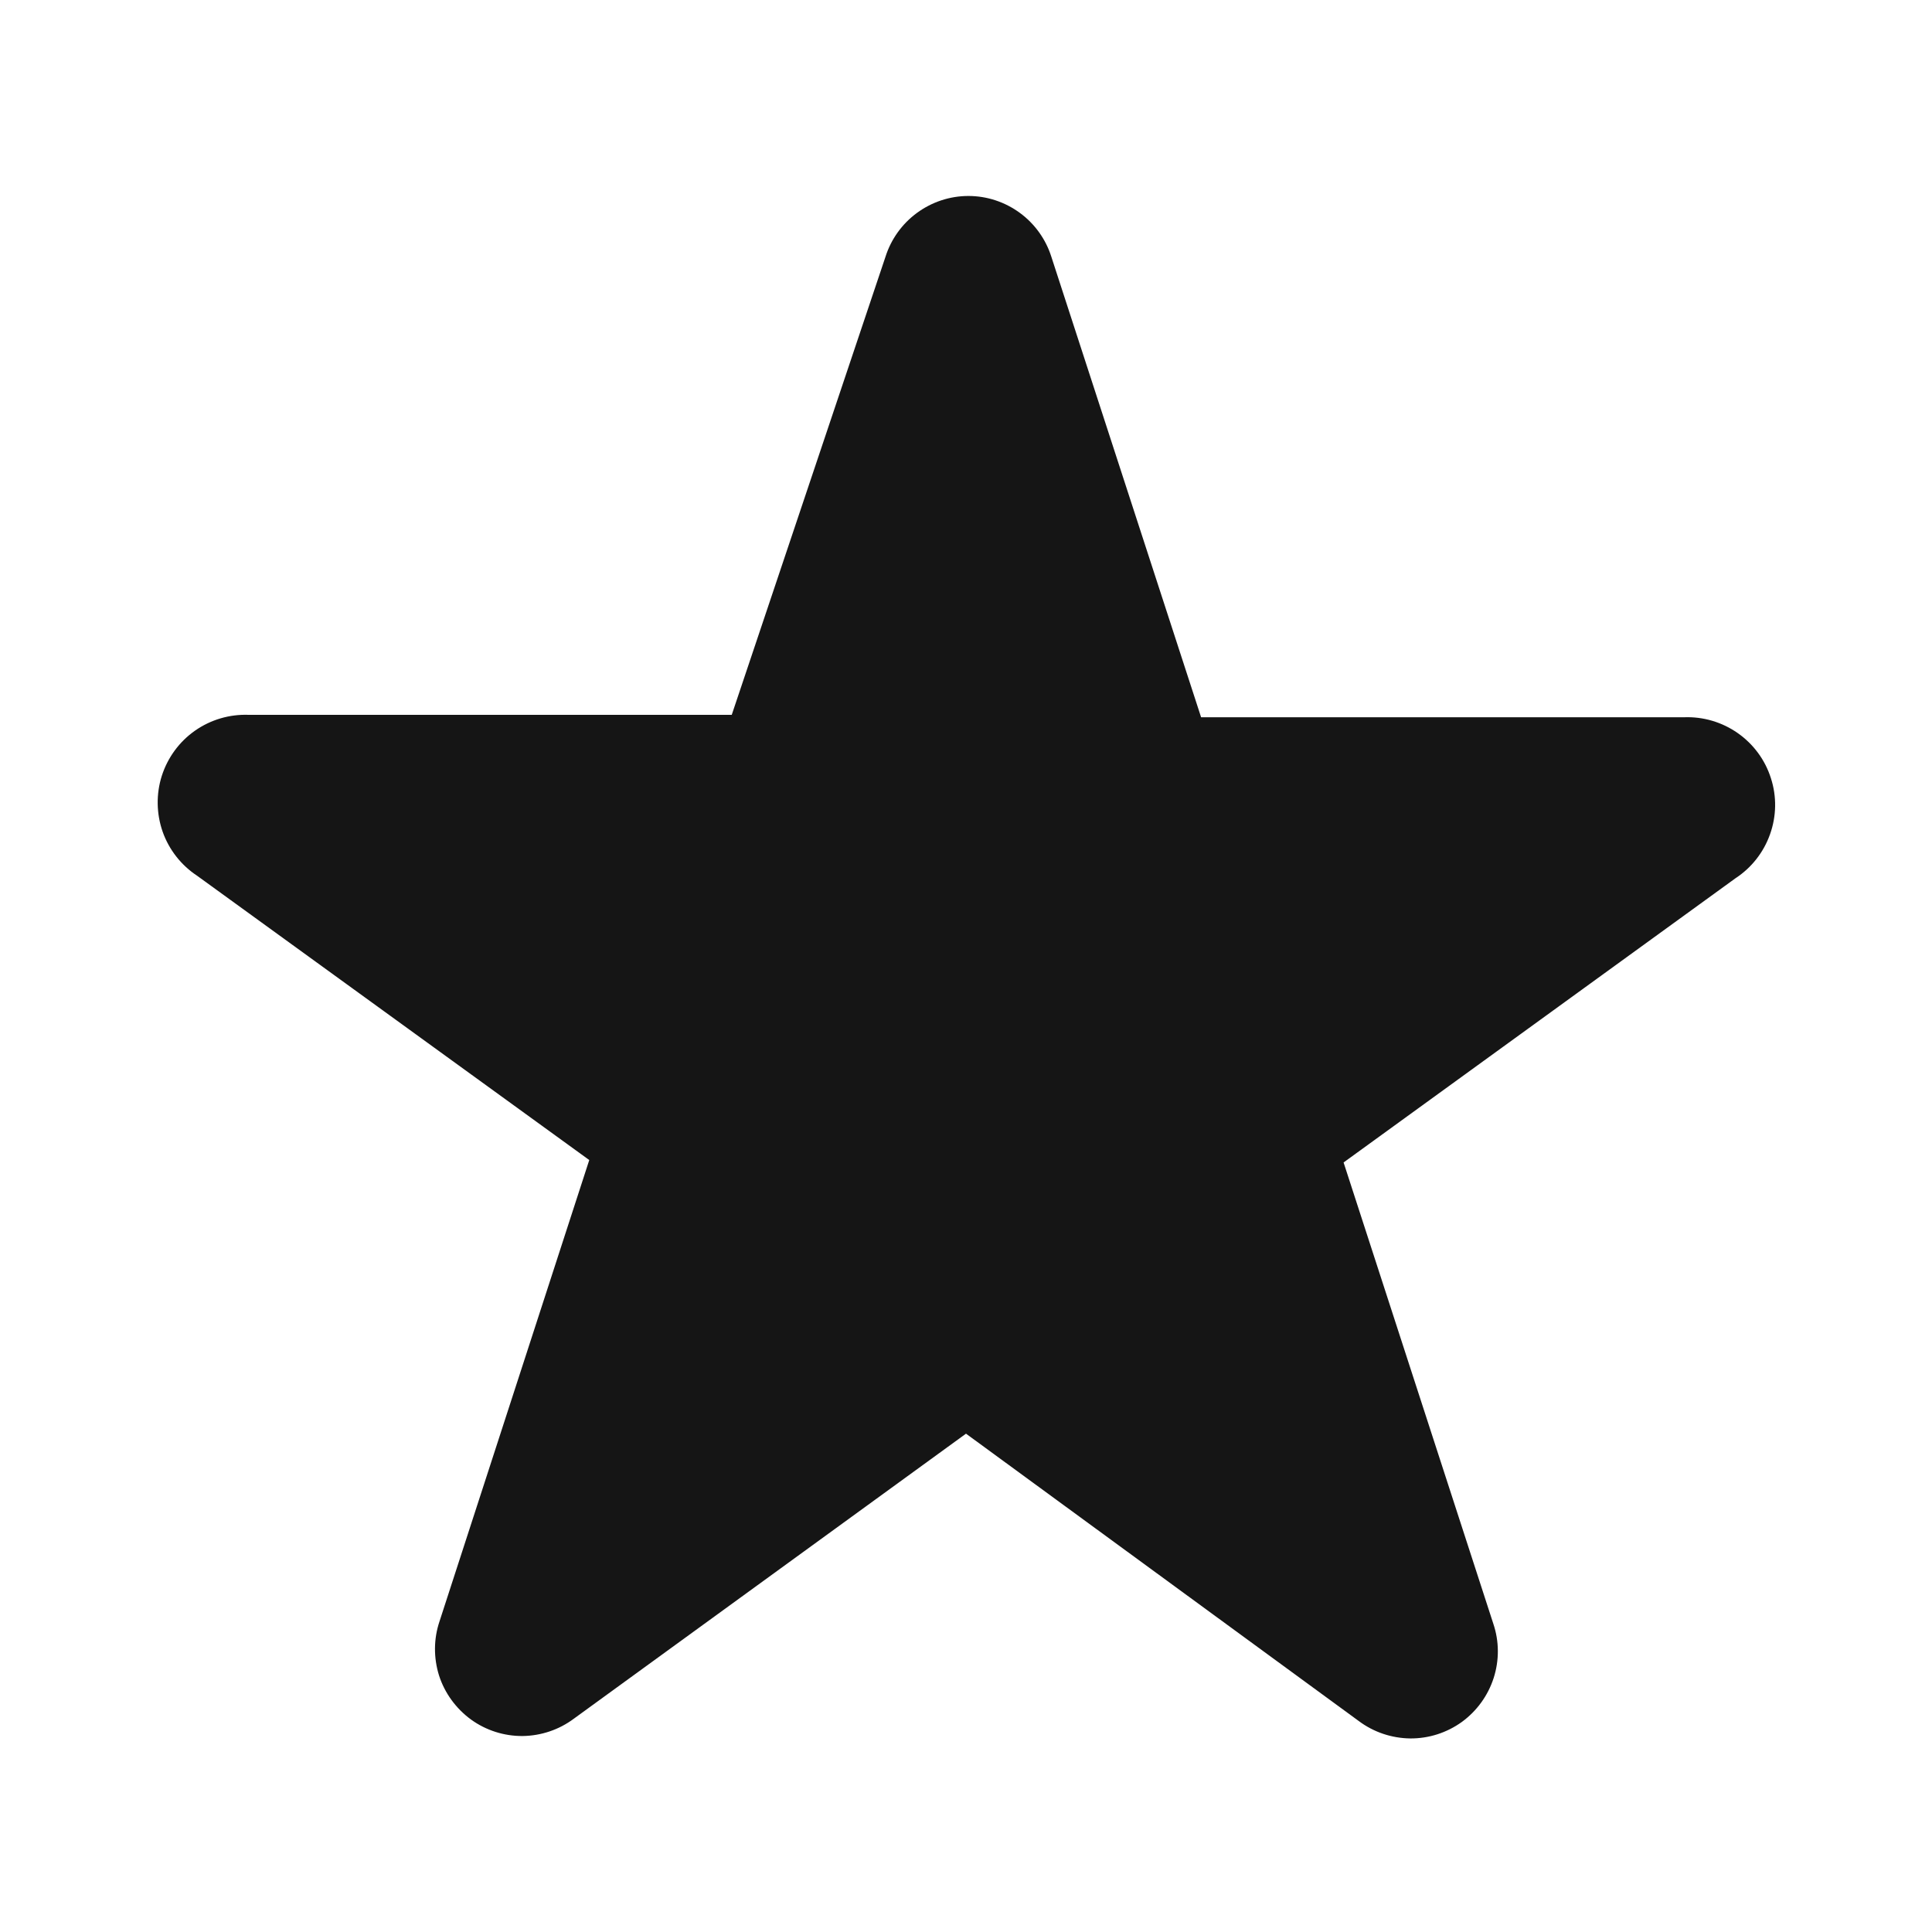
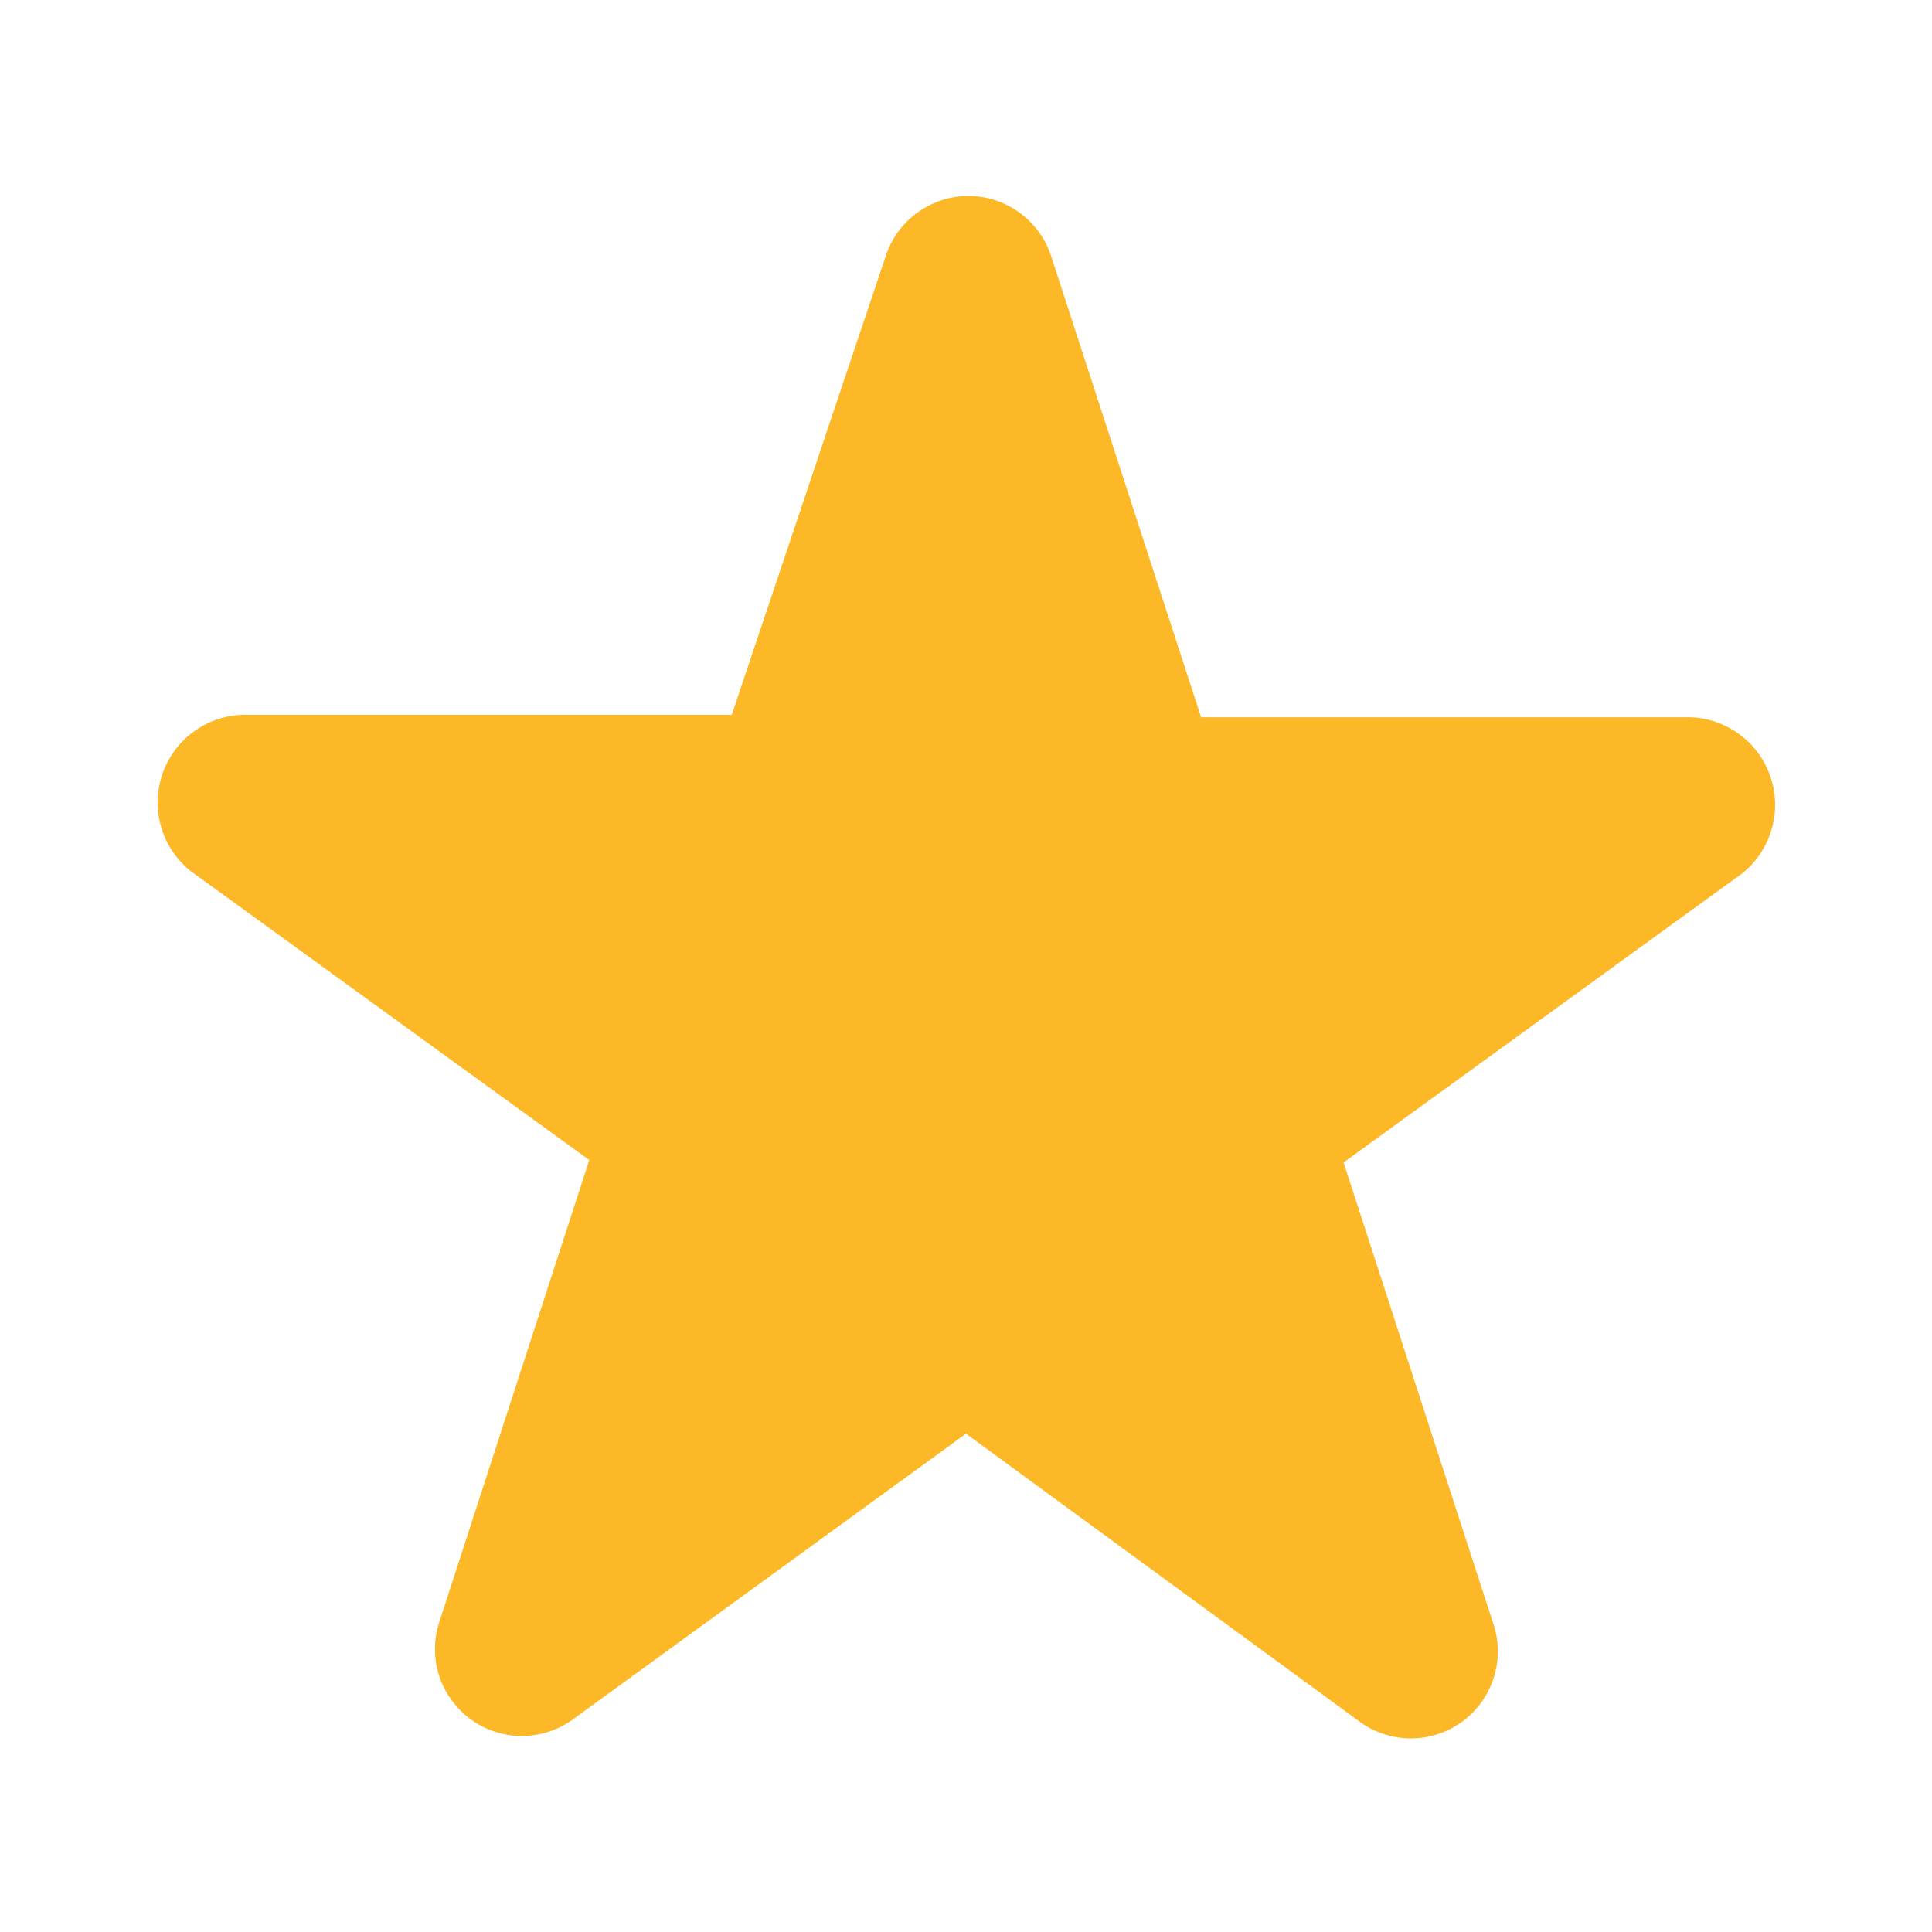
<svg xmlns="http://www.w3.org/2000/svg" width="16" height="16" viewBox="0 0 16 16" fill="none">
-   <path fill-rule="evenodd" clip-rule="evenodd" d="M7.333 2.127C7.379 1.981 7.471 1.853 7.594 1.763C7.718 1.672 7.867 1.623 8.02 1.623C8.173 1.623 8.322 1.672 8.446 1.763C8.569 1.853 8.661 1.981 8.707 2.127L9.947 5.94H13.947C14.105 5.934 14.261 5.98 14.391 6.071C14.521 6.162 14.618 6.293 14.666 6.445C14.715 6.596 14.712 6.759 14.659 6.908C14.606 7.058 14.506 7.186 14.373 7.273L11.127 9.627L12.367 13.447C12.416 13.592 12.417 13.749 12.37 13.896C12.323 14.042 12.231 14.169 12.107 14.26C11.982 14.35 11.833 14.398 11.679 14.397C11.525 14.395 11.376 14.345 11.253 14.253L8 11.873L4.753 14.233C4.63 14.325 4.481 14.375 4.328 14.377C4.174 14.378 4.024 14.33 3.9 14.24C3.776 14.149 3.683 14.022 3.636 13.876C3.59 13.729 3.591 13.572 3.64 13.427L4.88 9.607L1.633 7.253C1.501 7.166 1.4 7.038 1.347 6.888C1.295 6.739 1.292 6.576 1.34 6.425C1.389 6.273 1.485 6.142 1.615 6.051C1.745 5.96 1.901 5.914 2.06 5.92H6.06L7.333 2.127Z" fill="#151515" />
+   <path fill-rule="evenodd" clip-rule="evenodd" d="M7.333 2.127C7.379 1.981 7.471 1.853 7.594 1.763C7.718 1.672 7.867 1.623 8.02 1.623C8.173 1.623 8.322 1.672 8.446 1.763C8.569 1.853 8.661 1.981 8.707 2.127L9.947 5.94H13.947C14.105 5.934 14.261 5.98 14.391 6.071C14.521 6.162 14.618 6.293 14.666 6.445C14.715 6.596 14.712 6.759 14.659 6.908C14.606 7.058 14.506 7.186 14.373 7.273L11.127 9.627L12.367 13.447C12.416 13.592 12.417 13.749 12.37 13.896C12.323 14.042 12.231 14.169 12.107 14.26C11.982 14.35 11.833 14.398 11.679 14.397C11.525 14.395 11.376 14.345 11.253 14.253L8 11.873L4.753 14.233C4.63 14.325 4.481 14.375 4.328 14.377C4.174 14.378 4.024 14.33 3.9 14.24C3.776 14.149 3.683 14.022 3.636 13.876C3.59 13.729 3.591 13.572 3.64 13.427L4.88 9.607L1.633 7.253C1.501 7.166 1.4 7.038 1.347 6.888C1.295 6.739 1.292 6.576 1.34 6.425C1.389 6.273 1.485 6.142 1.615 6.051C1.745 5.96 1.901 5.914 2.06 5.92H6.06L7.333 2.127Z" fill="#fcb827" />
</svg>
